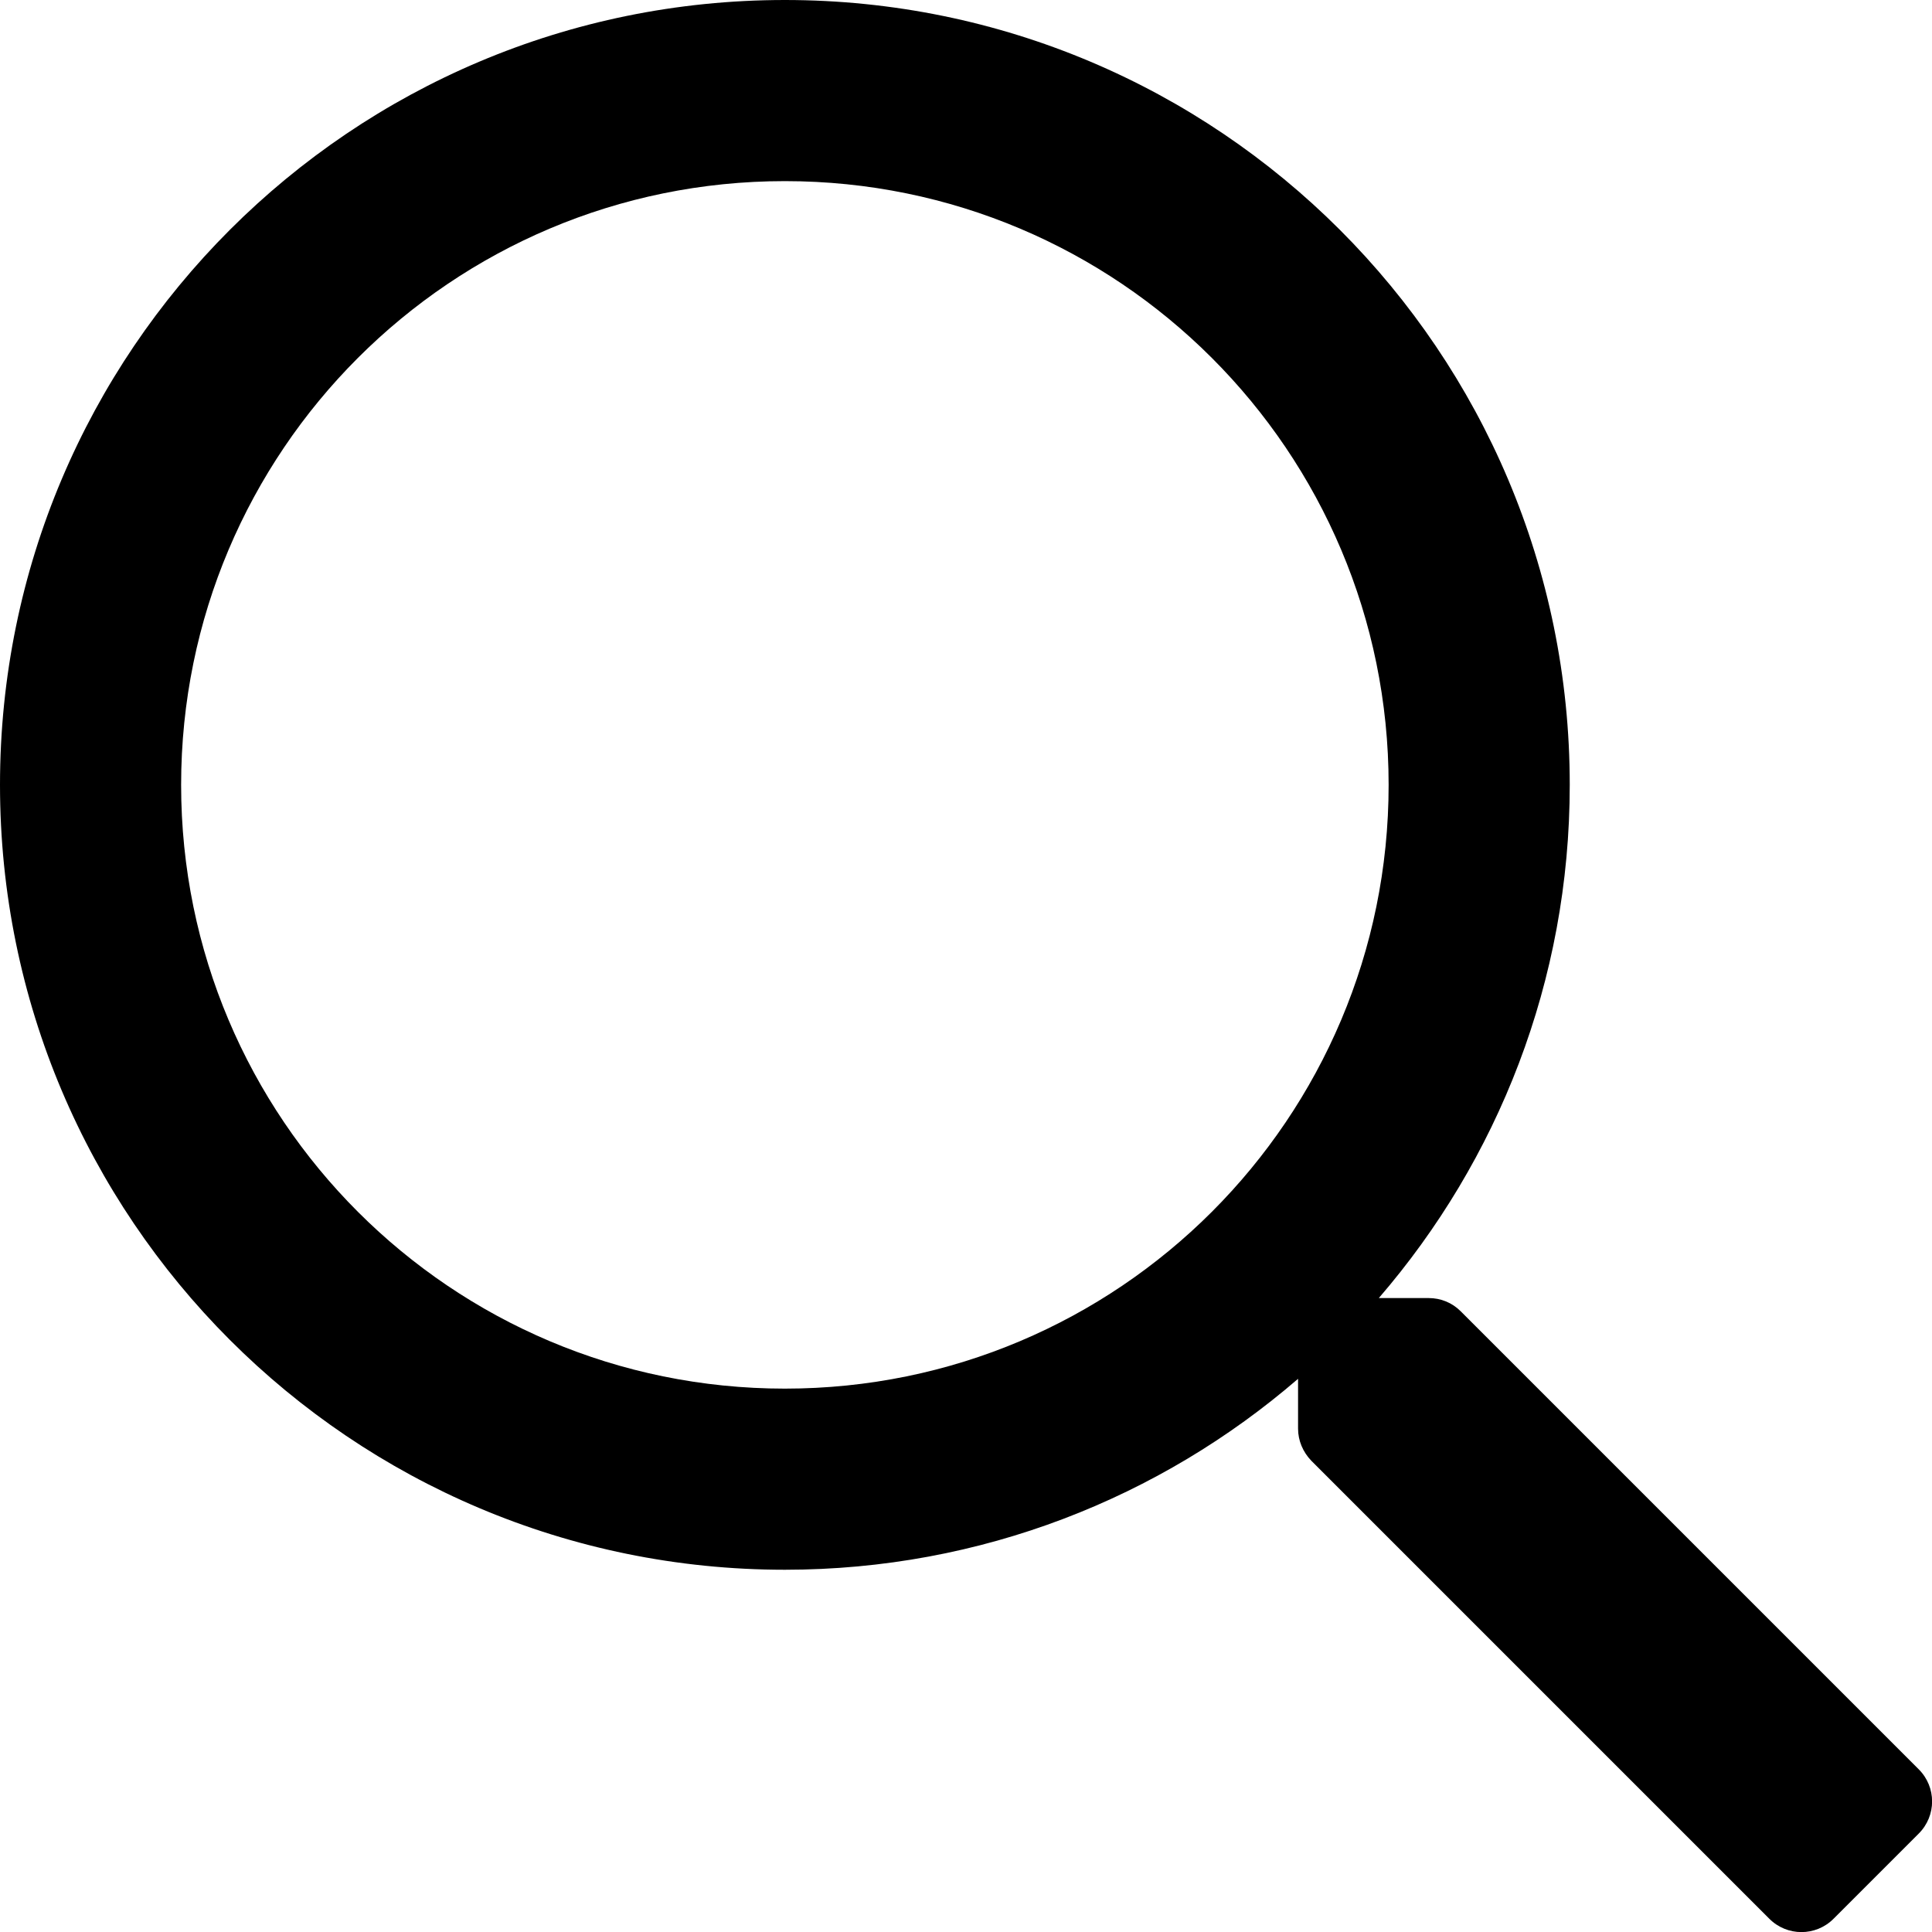
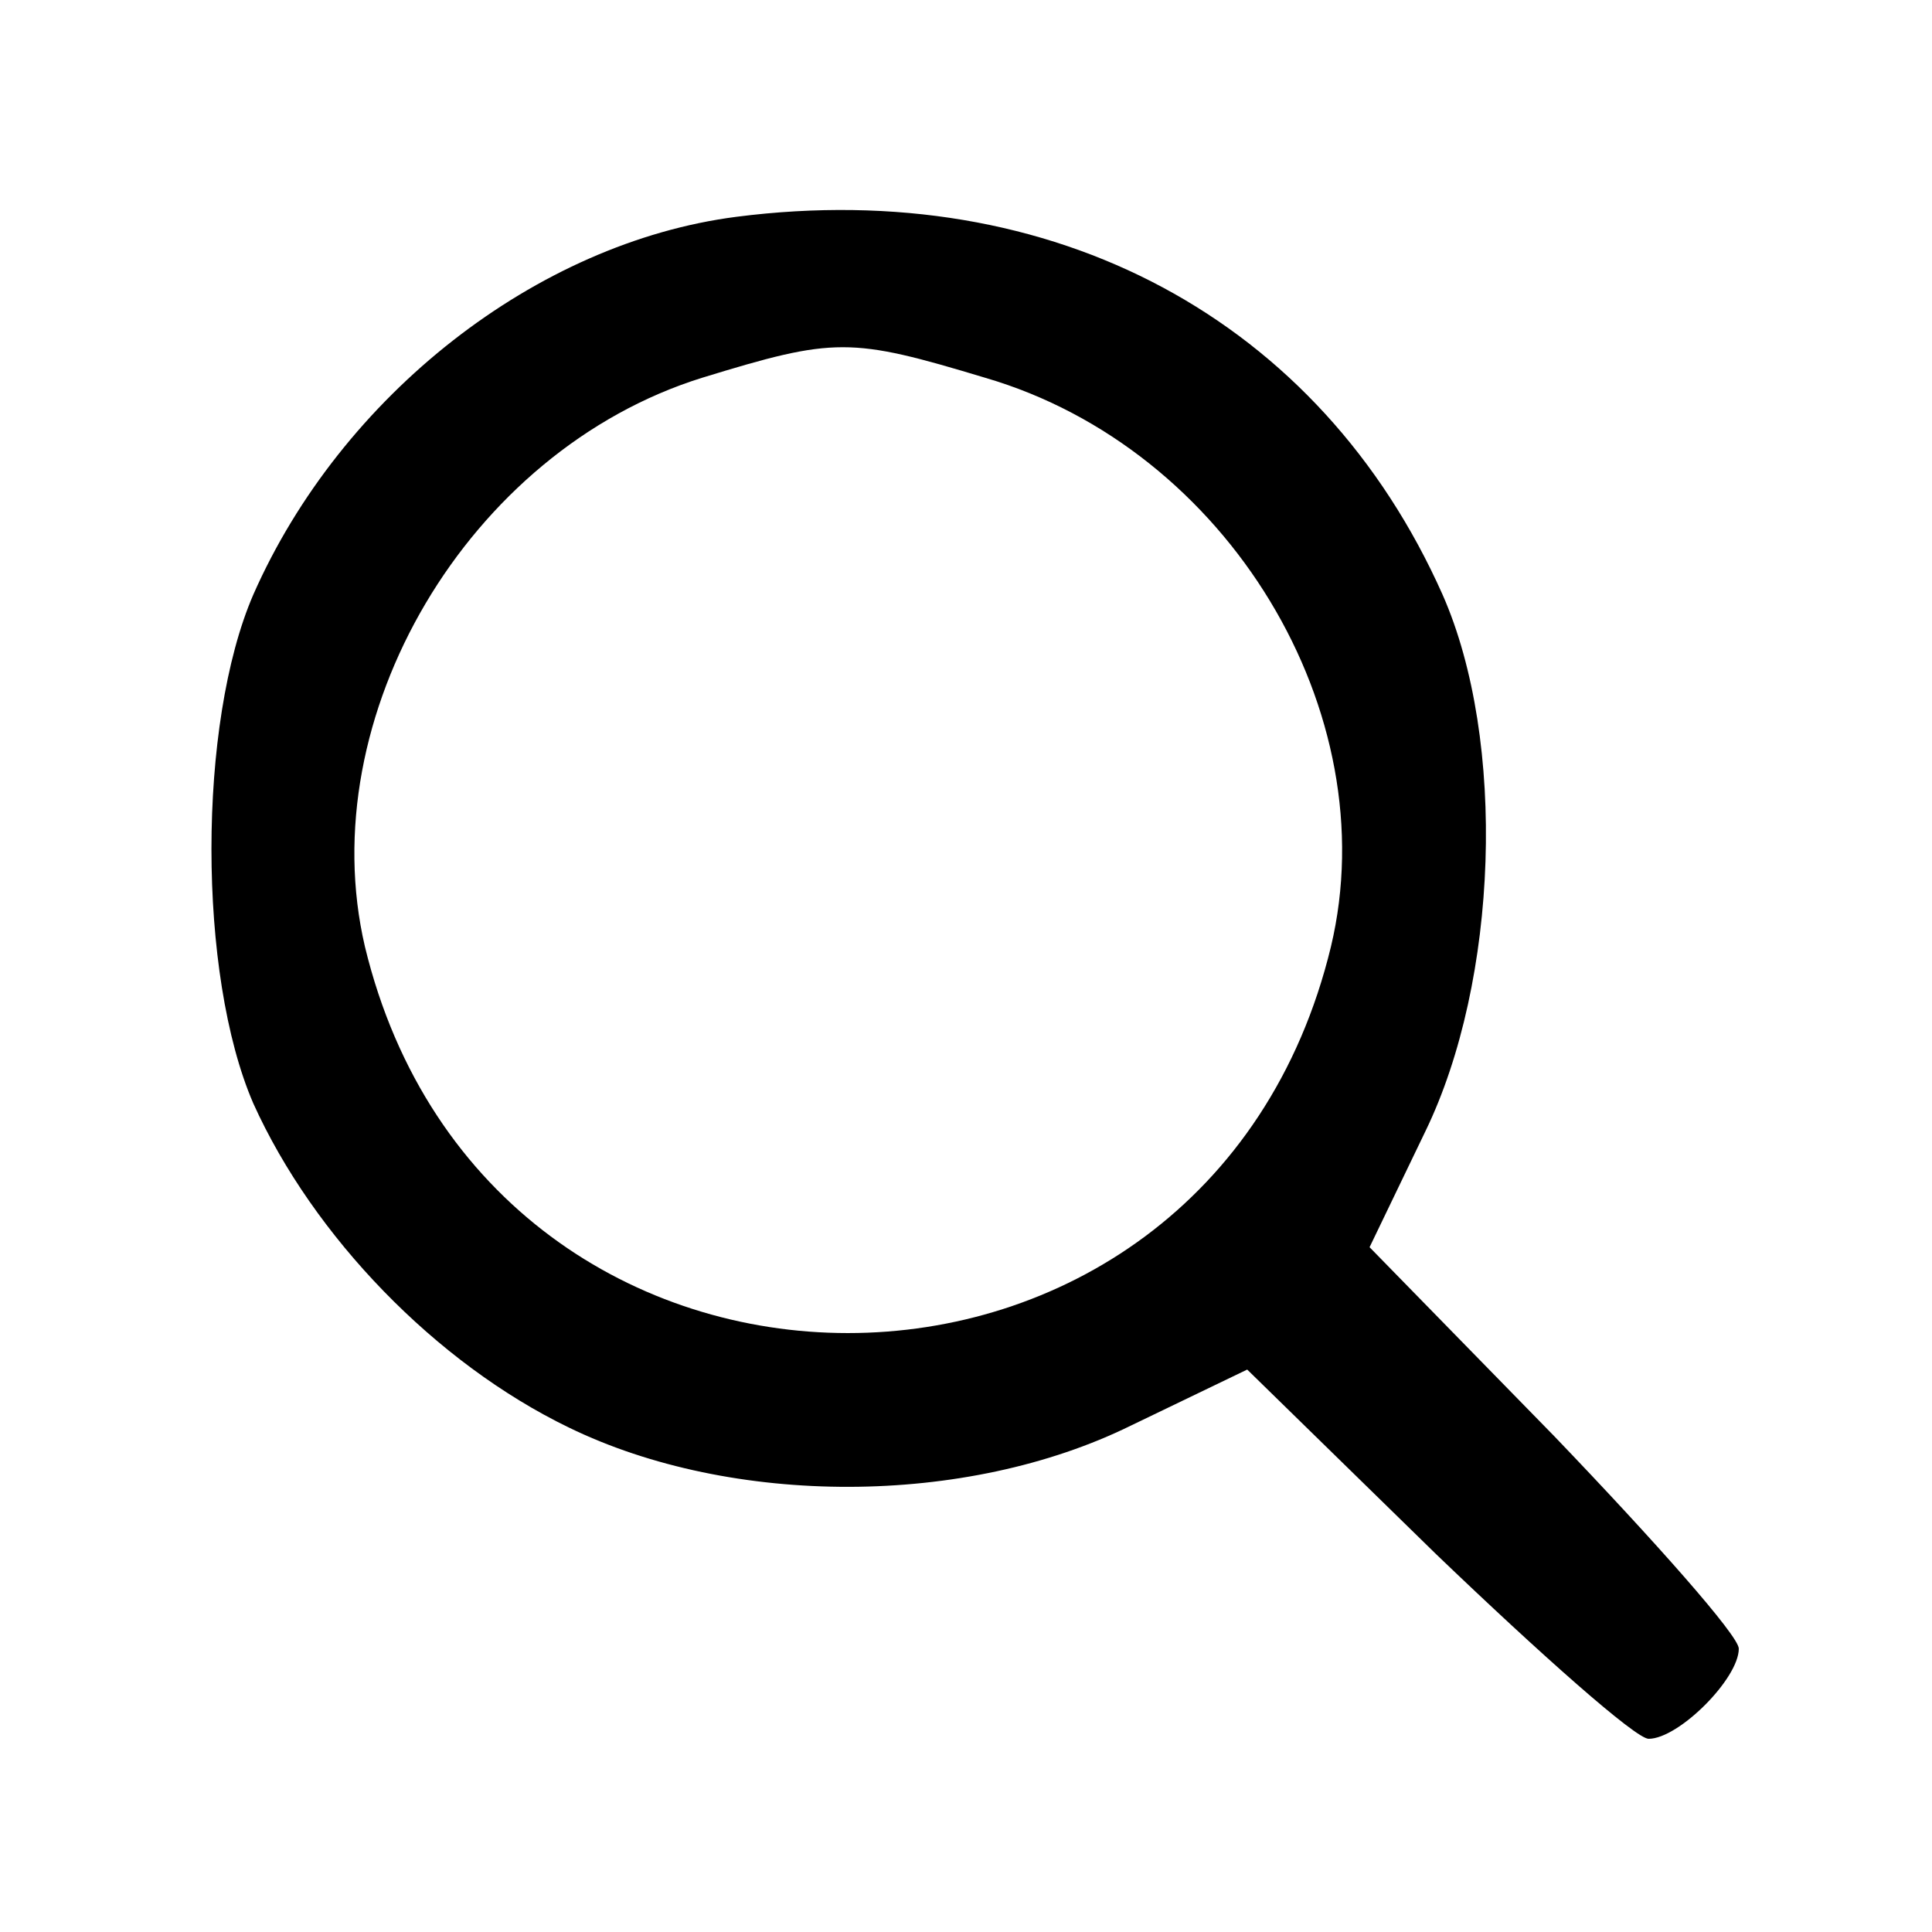
- <svg xmlns="http://www.w3.org/2000/svg" viewBox="0 0 512 512">
-   <path d="M508.5 468.9L387.1 347.5c-2.3-2.3-5.3-3.5-8.5-3.5h-13.2c31.5-36.5 50.6-84 50.6-136C416 93.1 322.9 0 208 0S0 93.1 0 208s93.1 208 208 208c52 0 99.5-19.1 136-50.6v13.2c0 3.2 1.3 6.2 3.5 8.5l121.4 121.4c4.7 4.7 12.3 4.7 17 0l22.6-22.6c4.7-4.7 4.7-12.3 0-17zM208 368c-88.4 0-160-71.6-160-160S119.6 48 208 48s160 71.6 160 160-71.6 160-160 160z" />
+ <svg xmlns="http://www.w3.org/2000/svg" version="1.1" id="Слой_1" x="0px" y="0px" width="90px" height="90px" viewBox="0 0 90 90" enable-background="new 0 0 90 90" xml:space="preserve">
+   <g transform="translate(0,90) scale(0.1,-0.1)">
+     <path d="M342.998,798.999c-92.998-11.997-183.999-82.998-225-176.001c-25.996-60-25.996-176.997,0-237.002   C146.001,324.004,202.998,265,265,235c76.001-37.002,185-37.002,262.002,0.996l53.994,26.006l88.008-86.006   C717.998,129.004,762.002,90,767.998,90C782.002,90,810,117.998,810,132.002c0,5.996-39.004,50-85.996,98.994l-86.006,88.008   l26.006,53.994c33.994,70,37.998,182.002,7.998,250C615,751.001,490.996,817.998,342.998,798.999z M459.004,723.999   c112.998-32.998,186.992-156.001,160.996-265c-57.998-239.995-392.002-239.995-450,0c-25,107.002,47.998,231.001,157.002,265   C388.999,742.998,396.001,742.998,459.004,723.999z" />
+   </g>
</svg>
